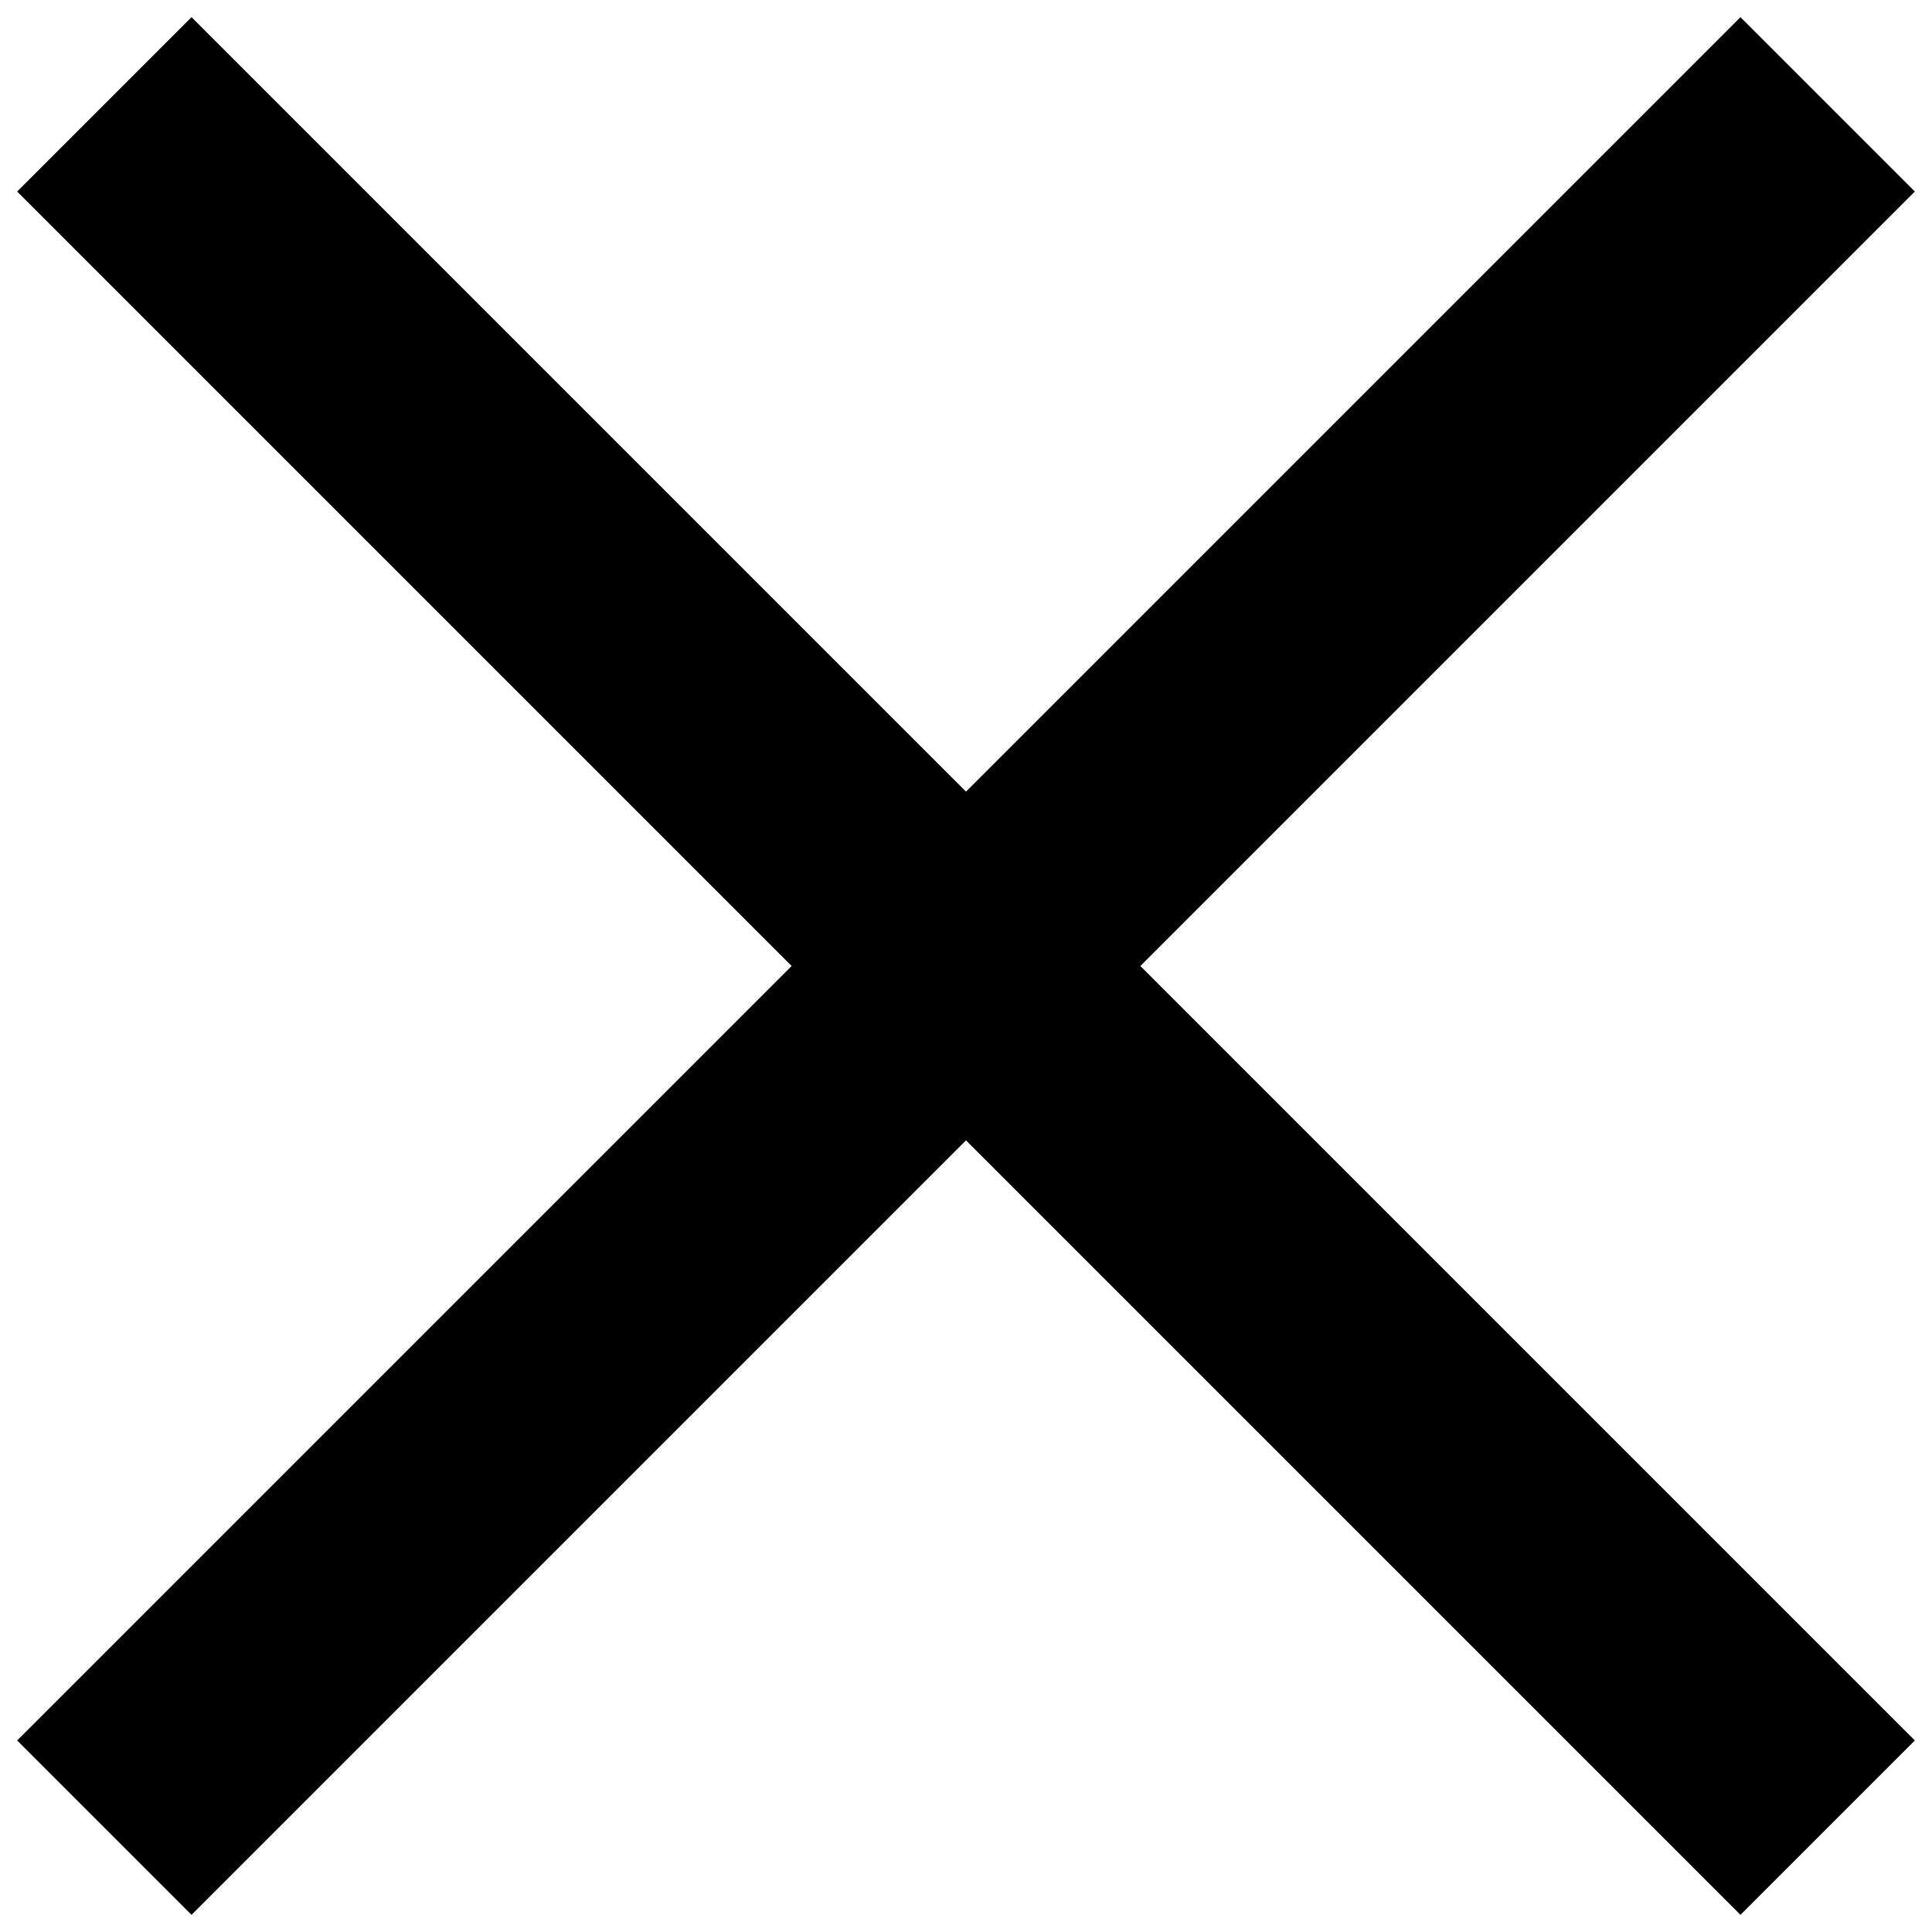
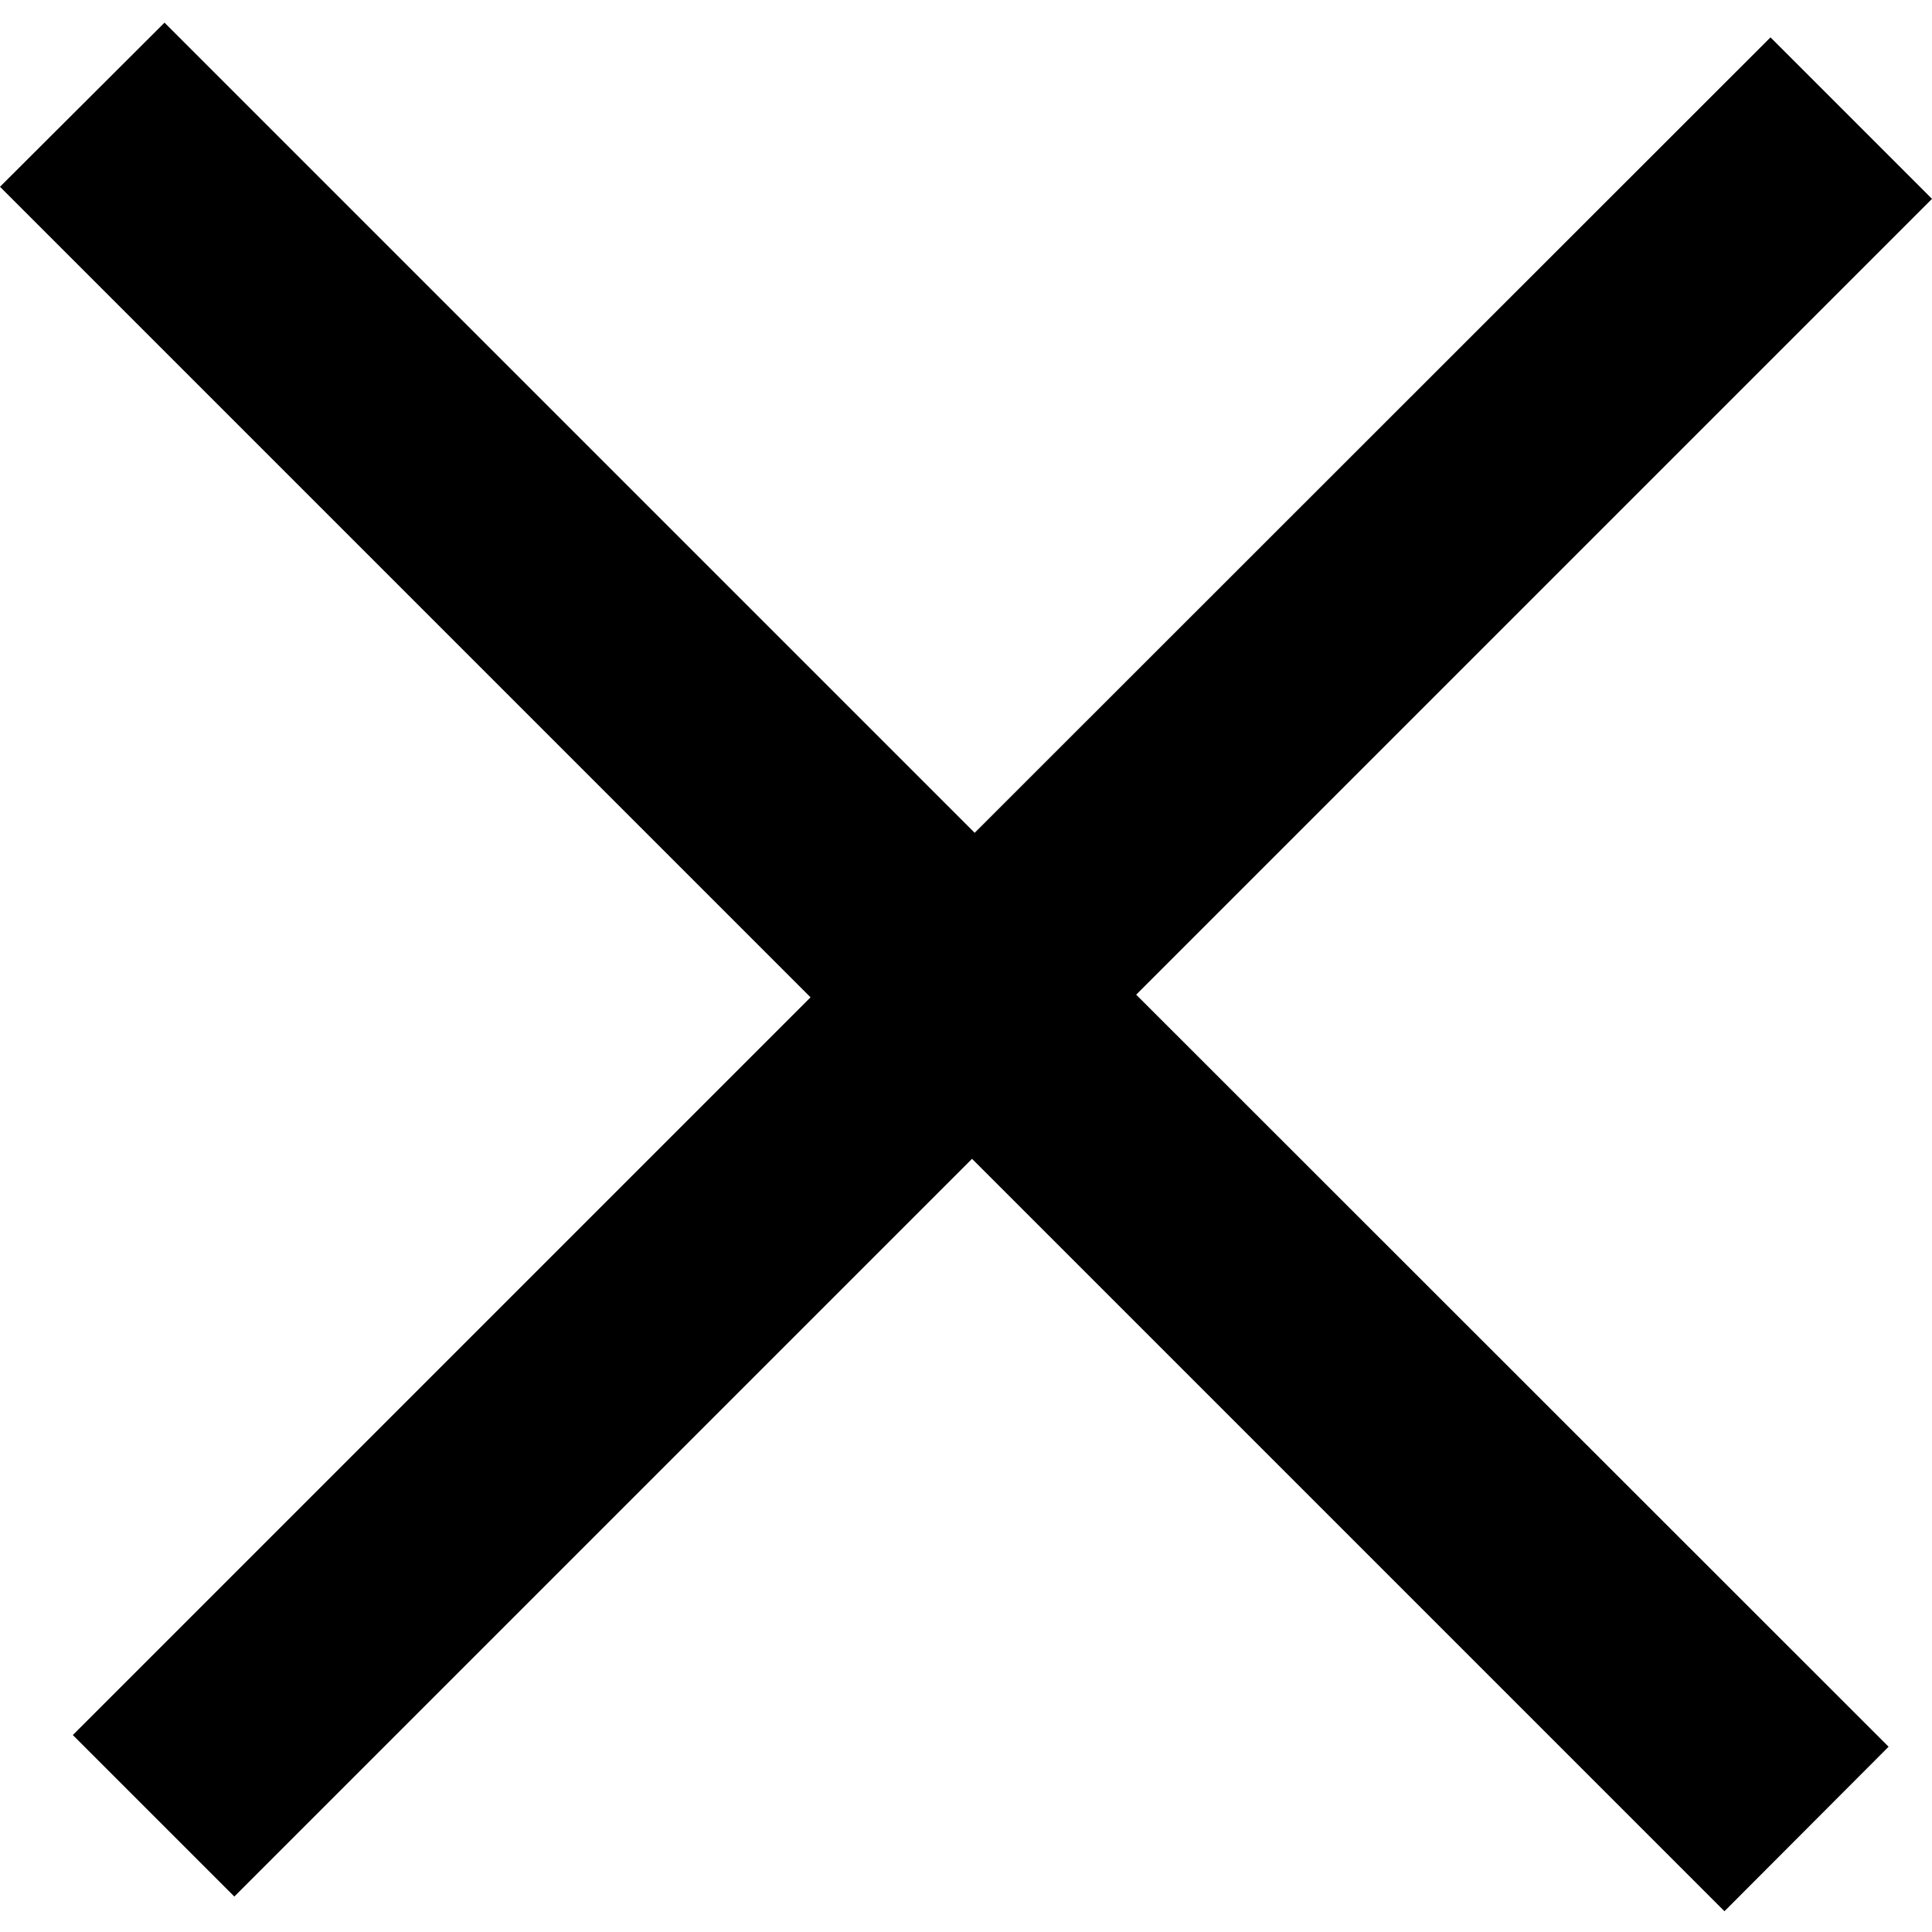
- <svg xmlns="http://www.w3.org/2000/svg" version="1.1" width="100" height="100" viewBox="0 0 100 100">
+ <svg xmlns="http://www.w3.org/2000/svg" version="1.1" id="Calque_1" x="0px" y="0px" width="512px" height="512px" viewBox="0 0 512 512" enable-background="new 0 0 512 512" xml:space="preserve">
  <g>
- </g>
-   <path d="M90.086 0.888l-40.086 40.086-40.086-40.086-9.026 9.026 40.086 40.086-40.086 40.086 9.026 9.026 40.086-40.086 40.086 40.086 9.026-9.026-40.086-40.086 40.086-40.086z" fill="#000000" />
+     <g>
+       <polygon points="512,52.7 469.2,9.9 258.3,220.7 43.6,6 0,49.5 214.8,264.301 19.3,459.801 62.1,502.6 257.6,307.1 457,506.5     500.5,462.9 301.1,263.6   " />
+     </g>
+   </g>
</svg>
